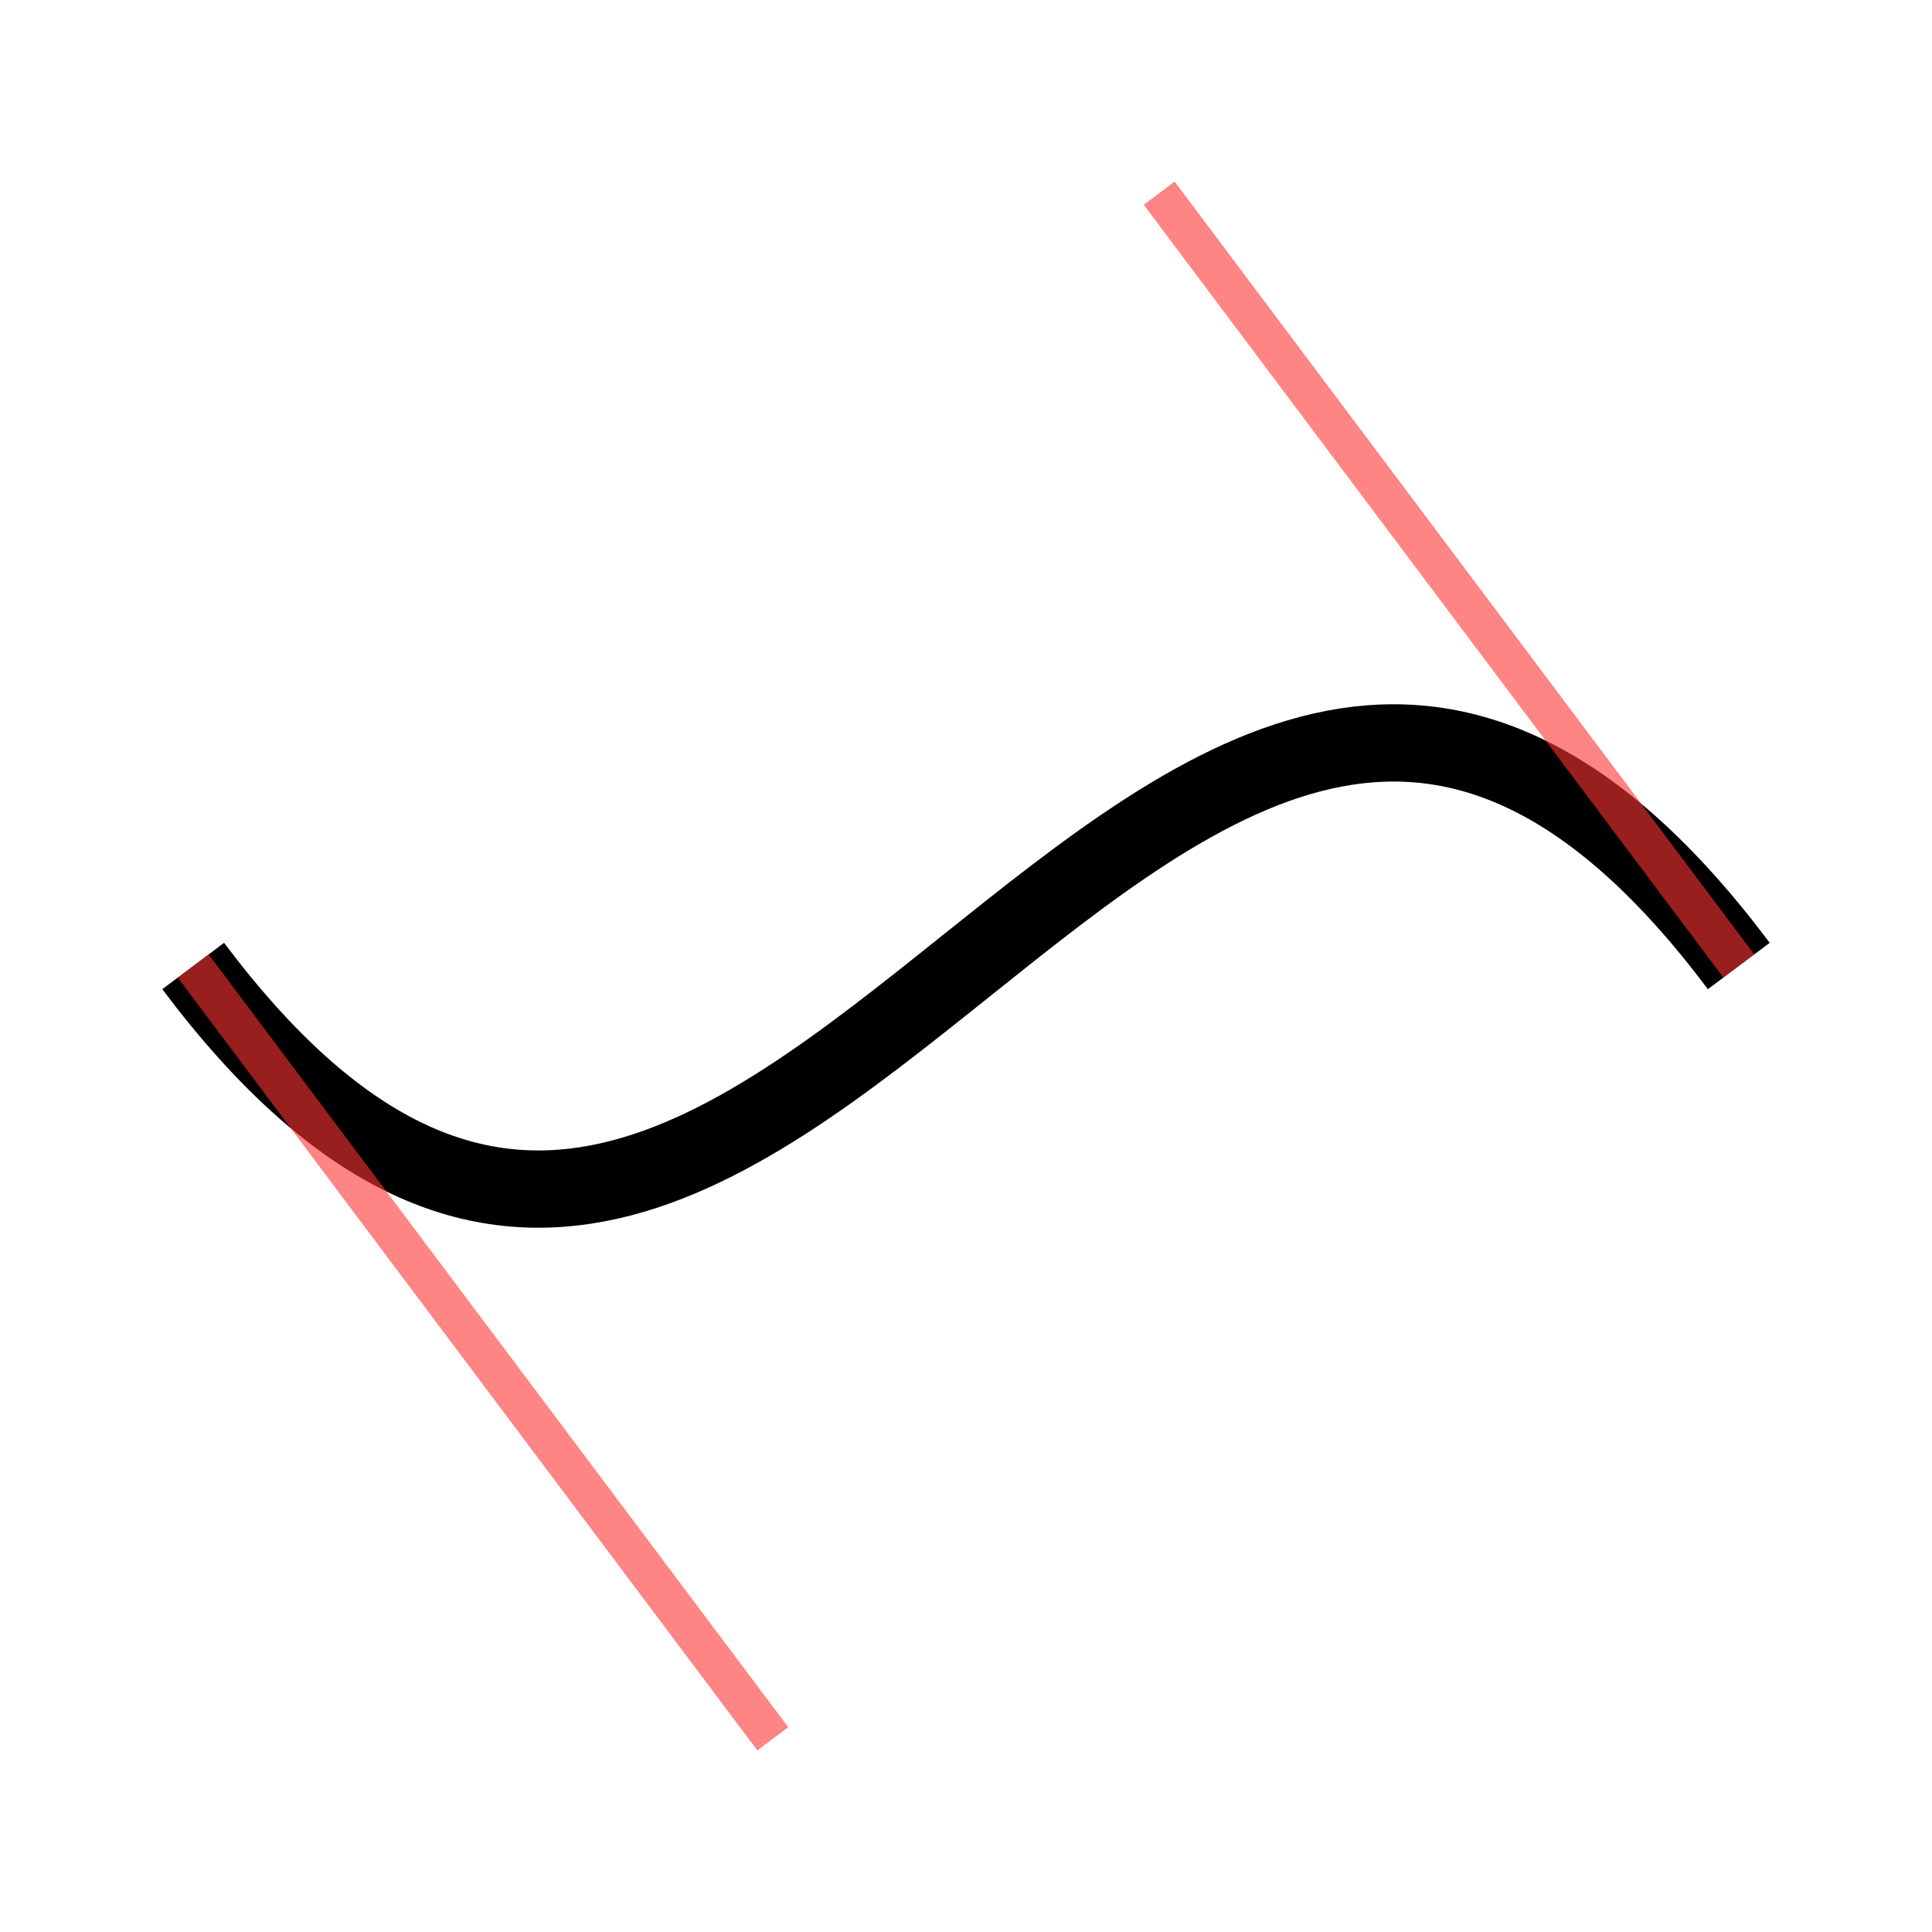
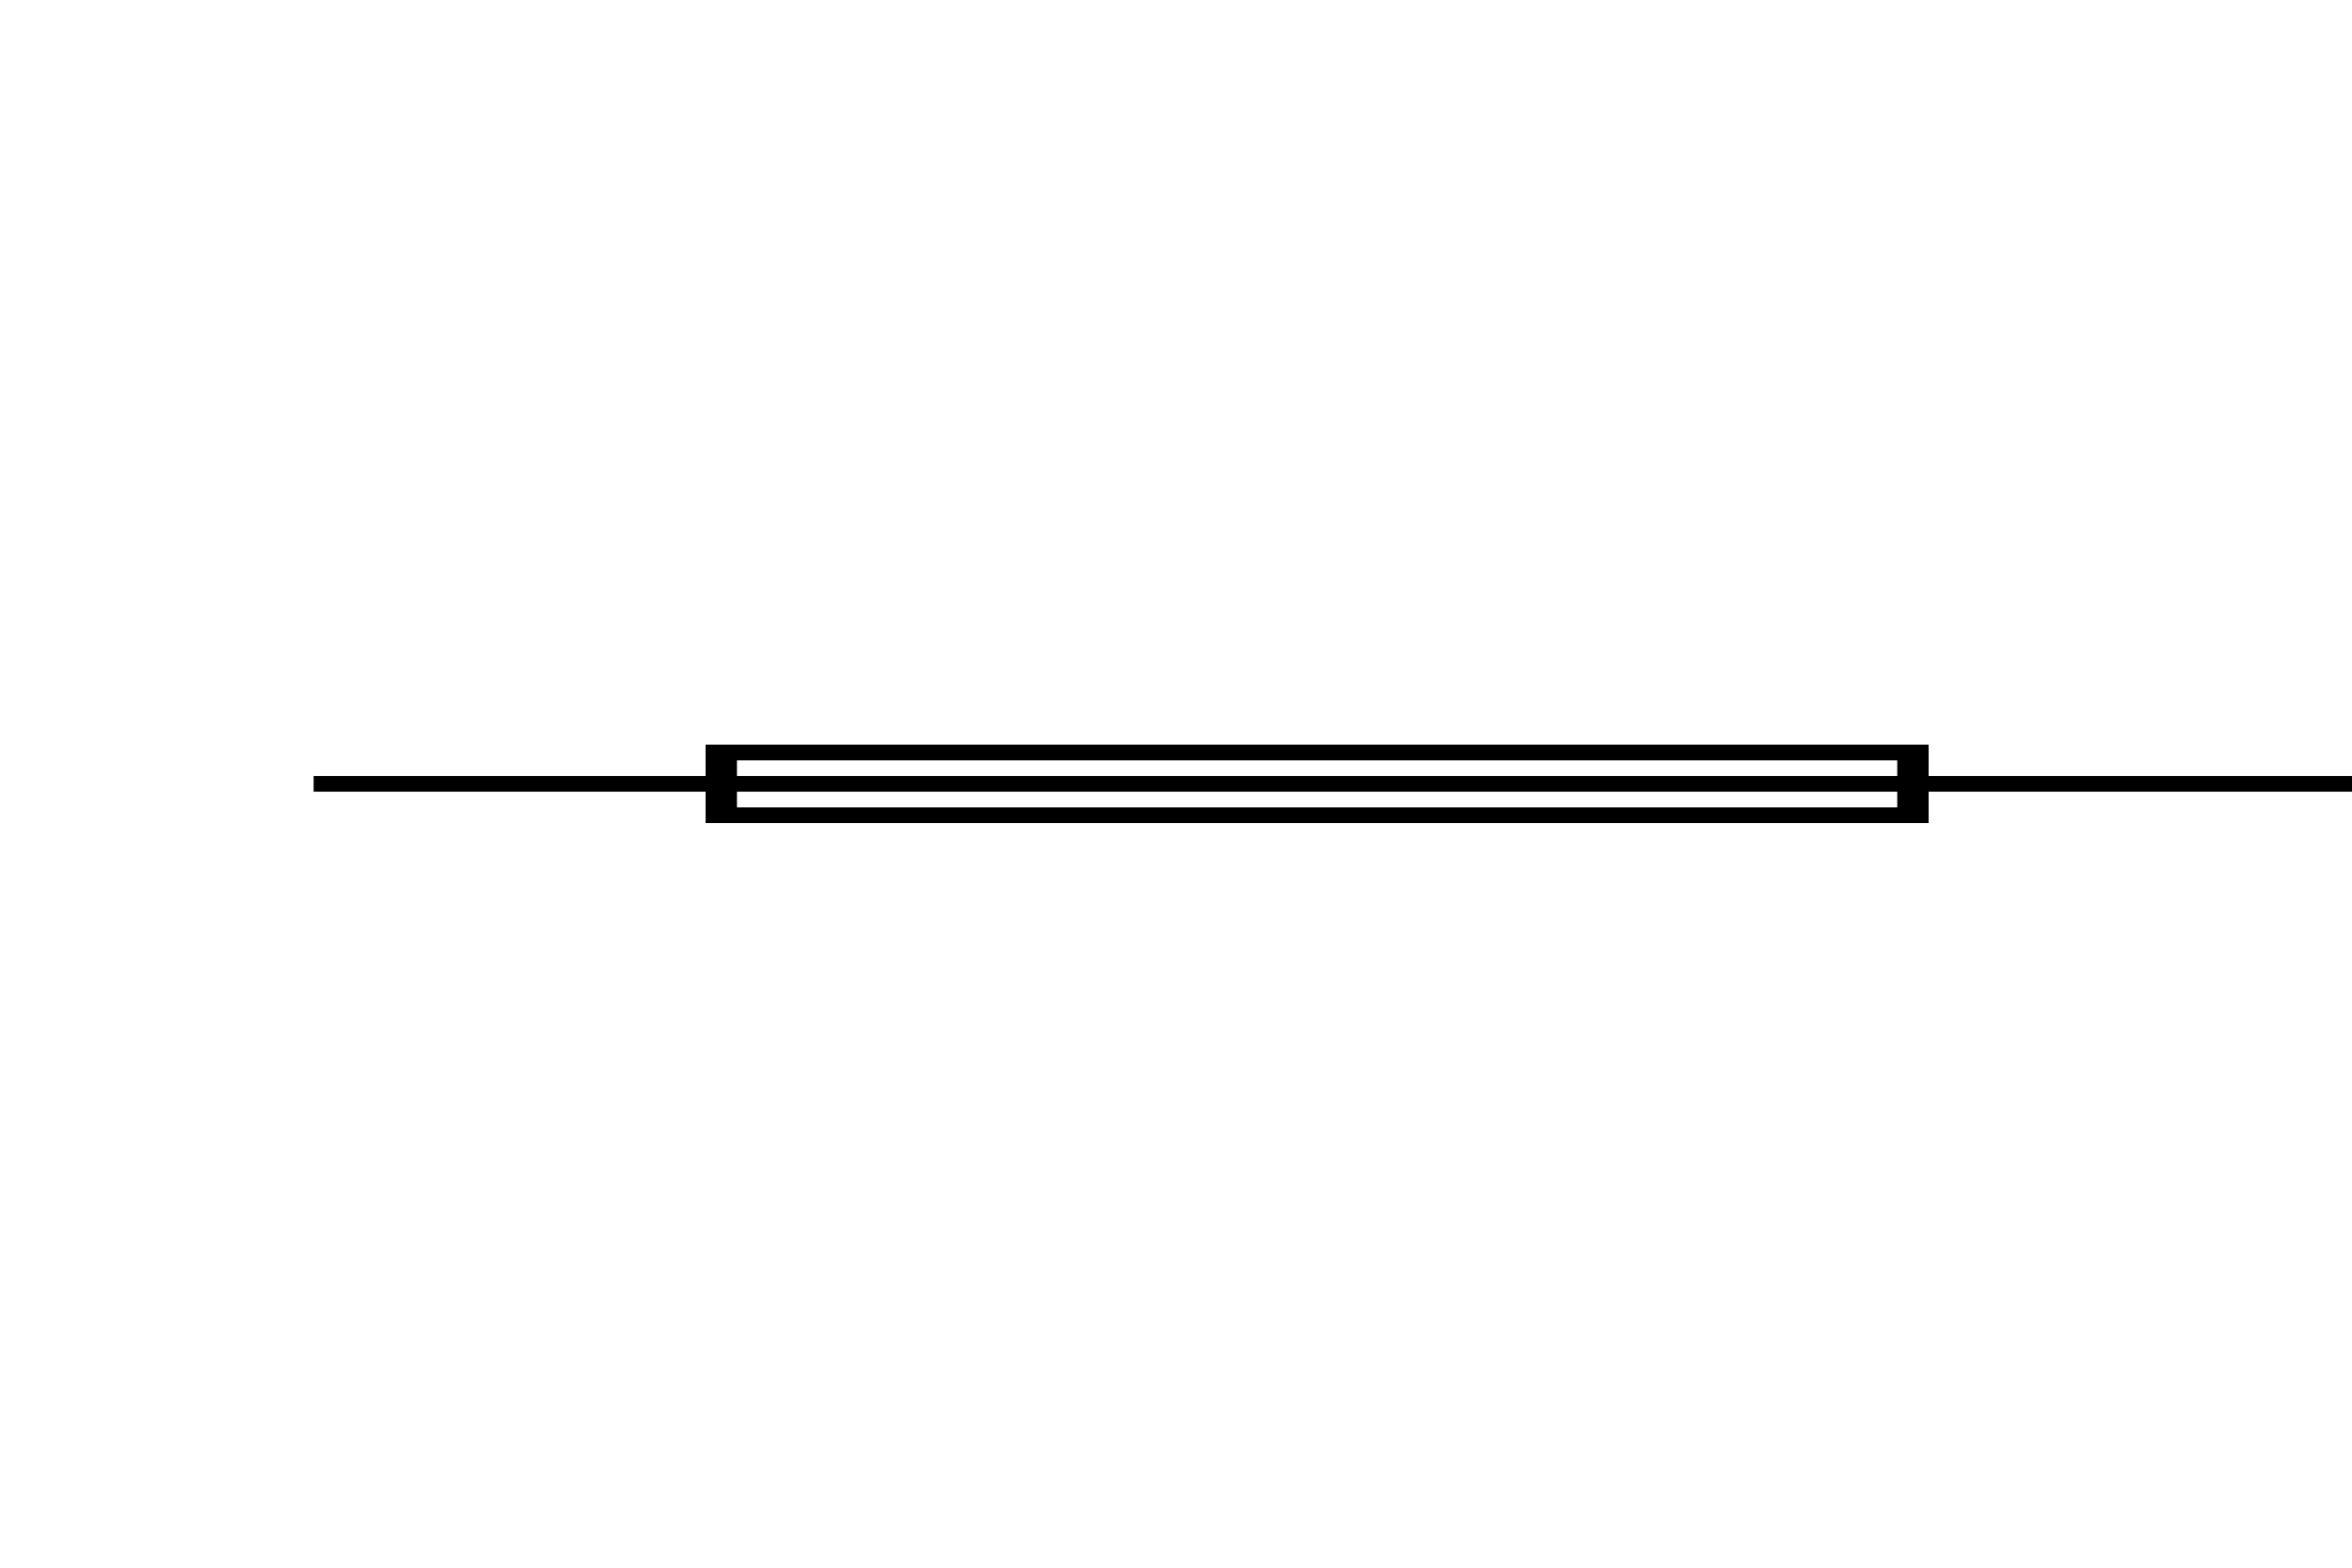
- <svg xmlns="http://www.w3.org/2000/svg" width="200pt" height="200pt" viewBox="0 0 200 200" version="1.1">
-   <g id="surface1">
-     <path style="fill:none;stroke-width:0.04;stroke-linecap:butt;stroke-linejoin:miter;stroke:rgb(0%,0%,0%);stroke-opacity:1;stroke-miterlimit:10;" d="M 0.1 0.5 C 0.4 0.9 0.6 0.1 0.9 0.5 " transform="matrix(200,0,0,200,0,0)" />
-     <path style="fill:none;stroke-width:0.02;stroke-linecap:butt;stroke-linejoin:miter;stroke:rgb(100%,20%,20%);stroke-opacity:0.6;stroke-miterlimit:10;" d="M 0.1 0.5 L 0.4 0.9 M 0.6 0.1 L 0.9 0.5 " transform="matrix(200,0,0,200,0,0)" />
+ <svg xmlns="http://www.w3.org/2000/svg" width="300pt" height="200pt" viewBox="0 0 300 200" version="1.1">
+   <g id="surface329">
+     <path style="fill:none;stroke-width:0.01;stroke-linecap:butt;stroke-linejoin:miter;stroke:rgb(0%,0%,0%);stroke-opacity:1;stroke-miterlimit:10;" d="M 0.1 0.5 L 0.9 0.5 " transform="matrix(400,0,0,200,0,0)" />
+     <path style="fill:none;stroke-width:0.01;stroke-linecap:butt;stroke-linejoin:miter;stroke:rgb(0%,0%,0%);stroke-opacity:1;stroke-miterlimit:10;" d="M 0.23 0.48 L 0.61 0.48 L 0.61 0.52 L 0.23 0.52 Z M 0.23 0.48 " transform="matrix(400,0,0,200,0,0)" />
  </g>
</svg>
